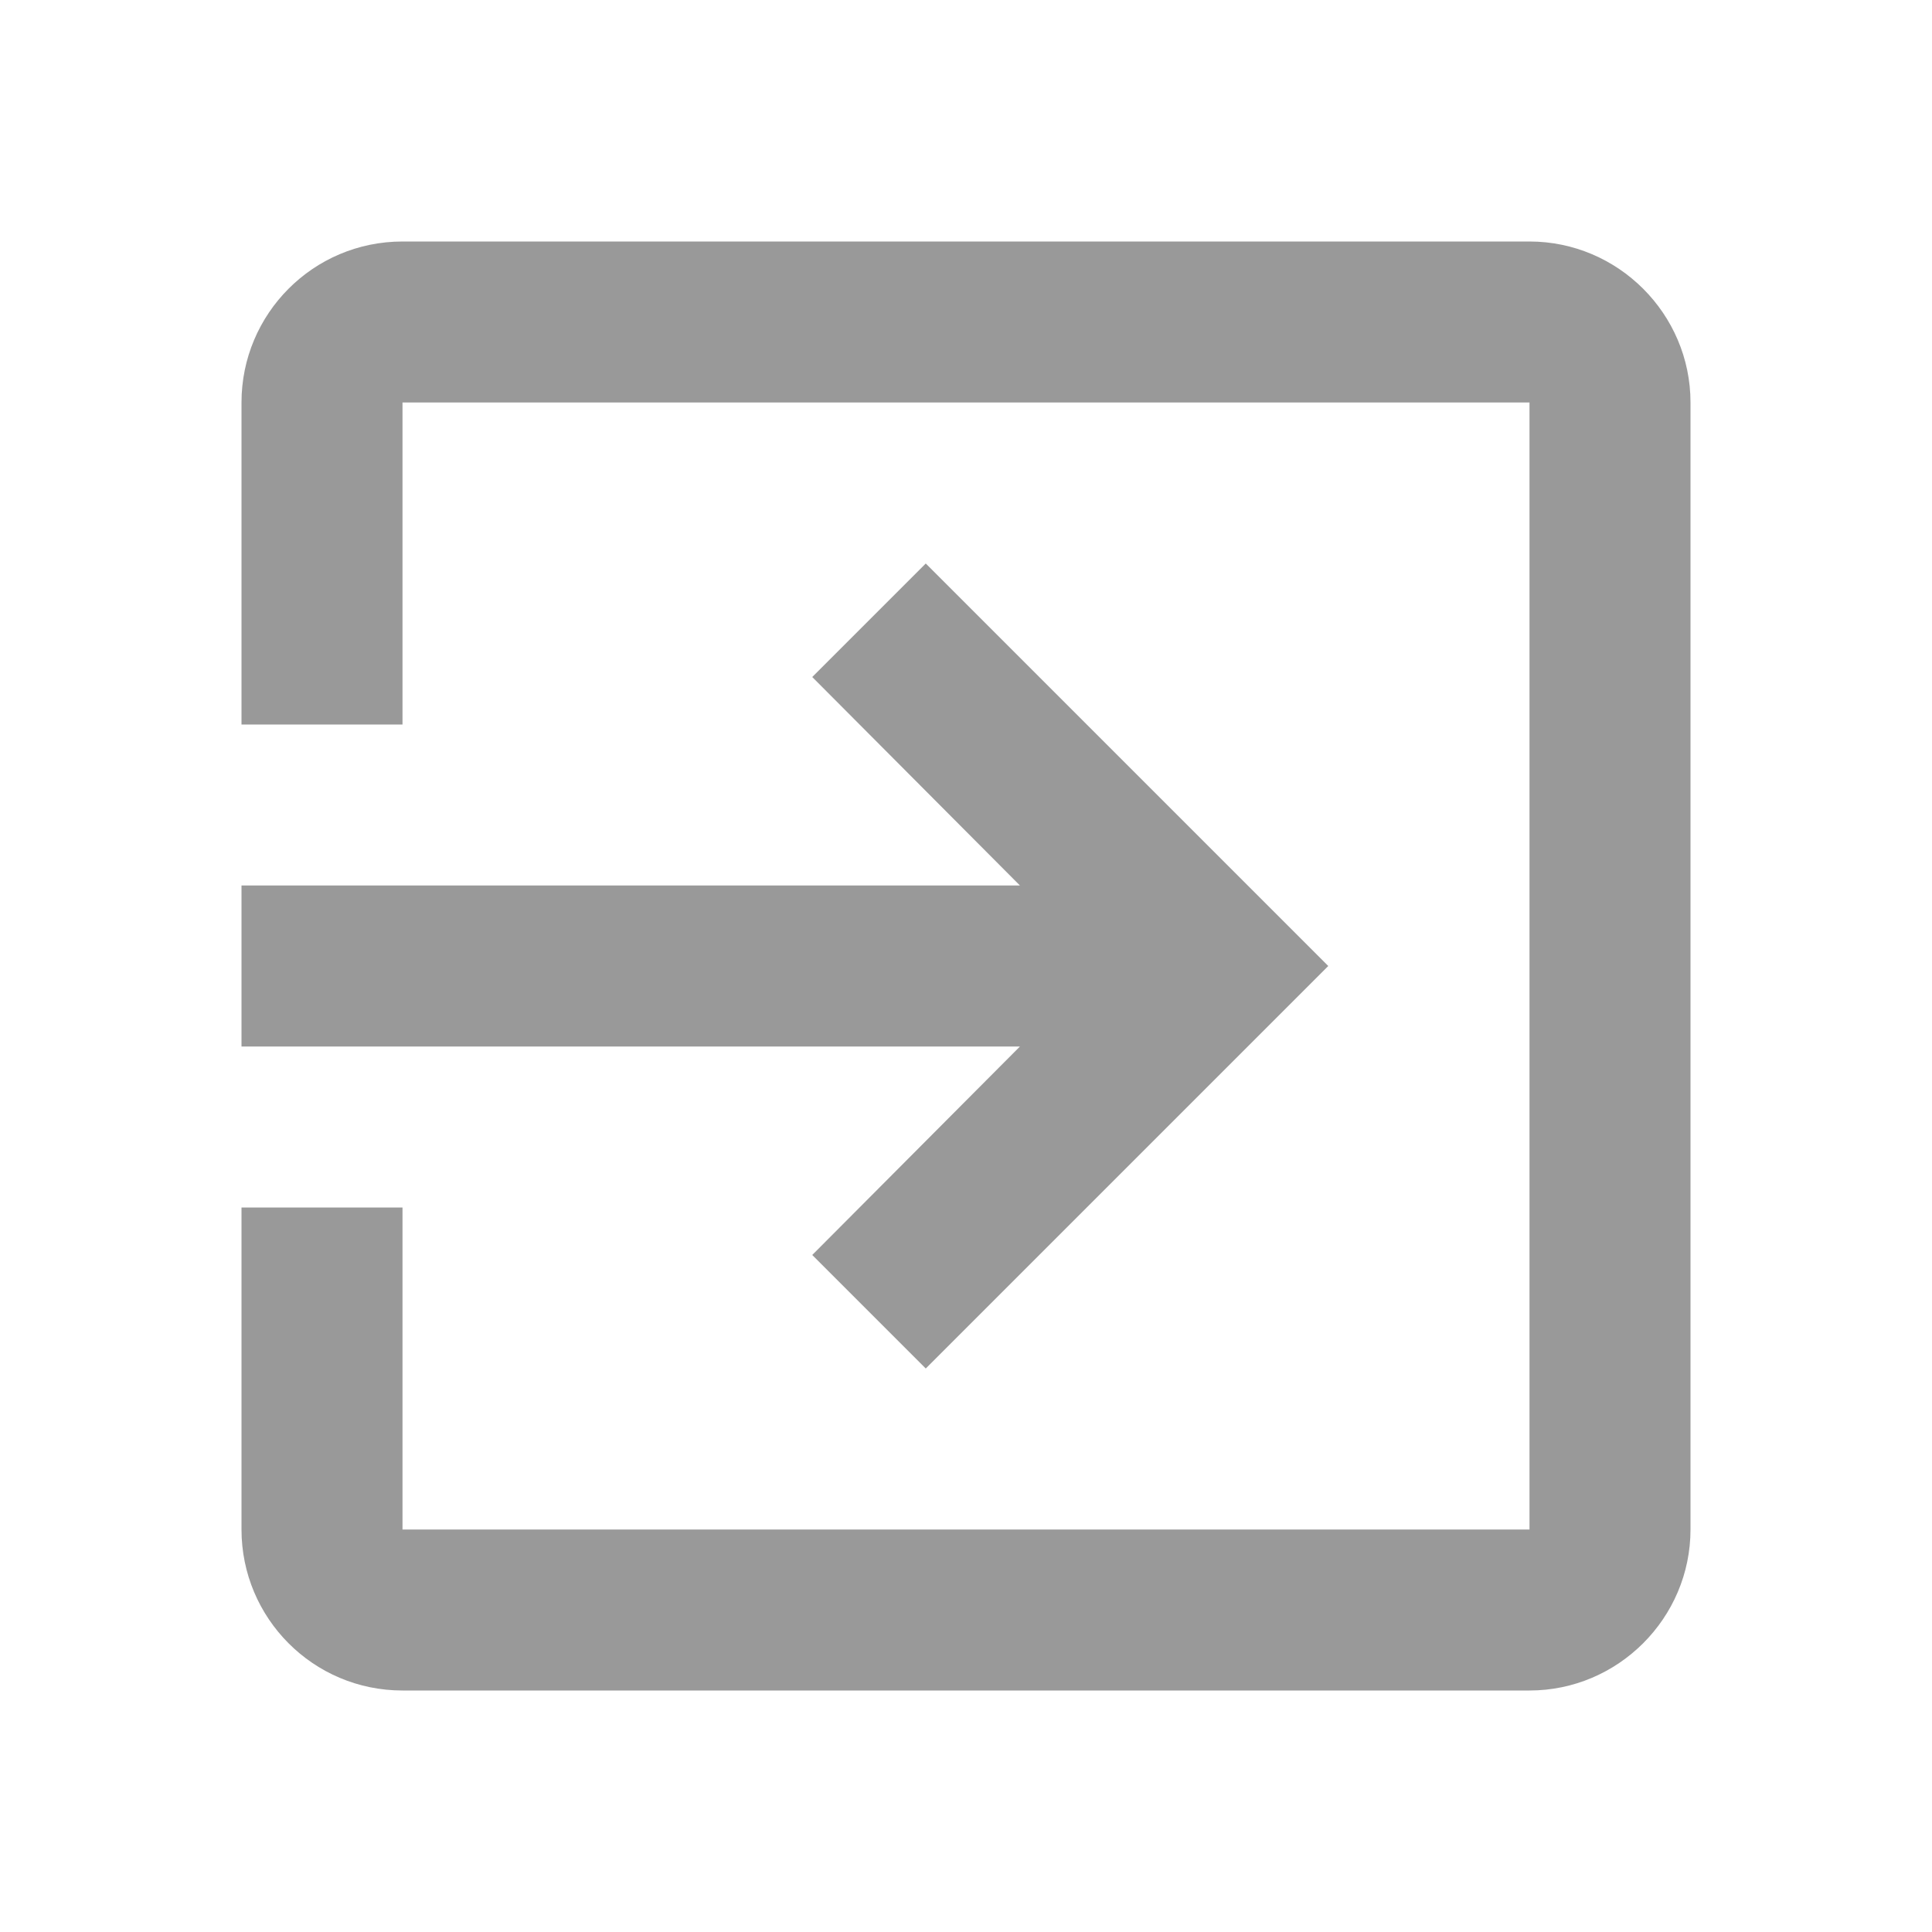
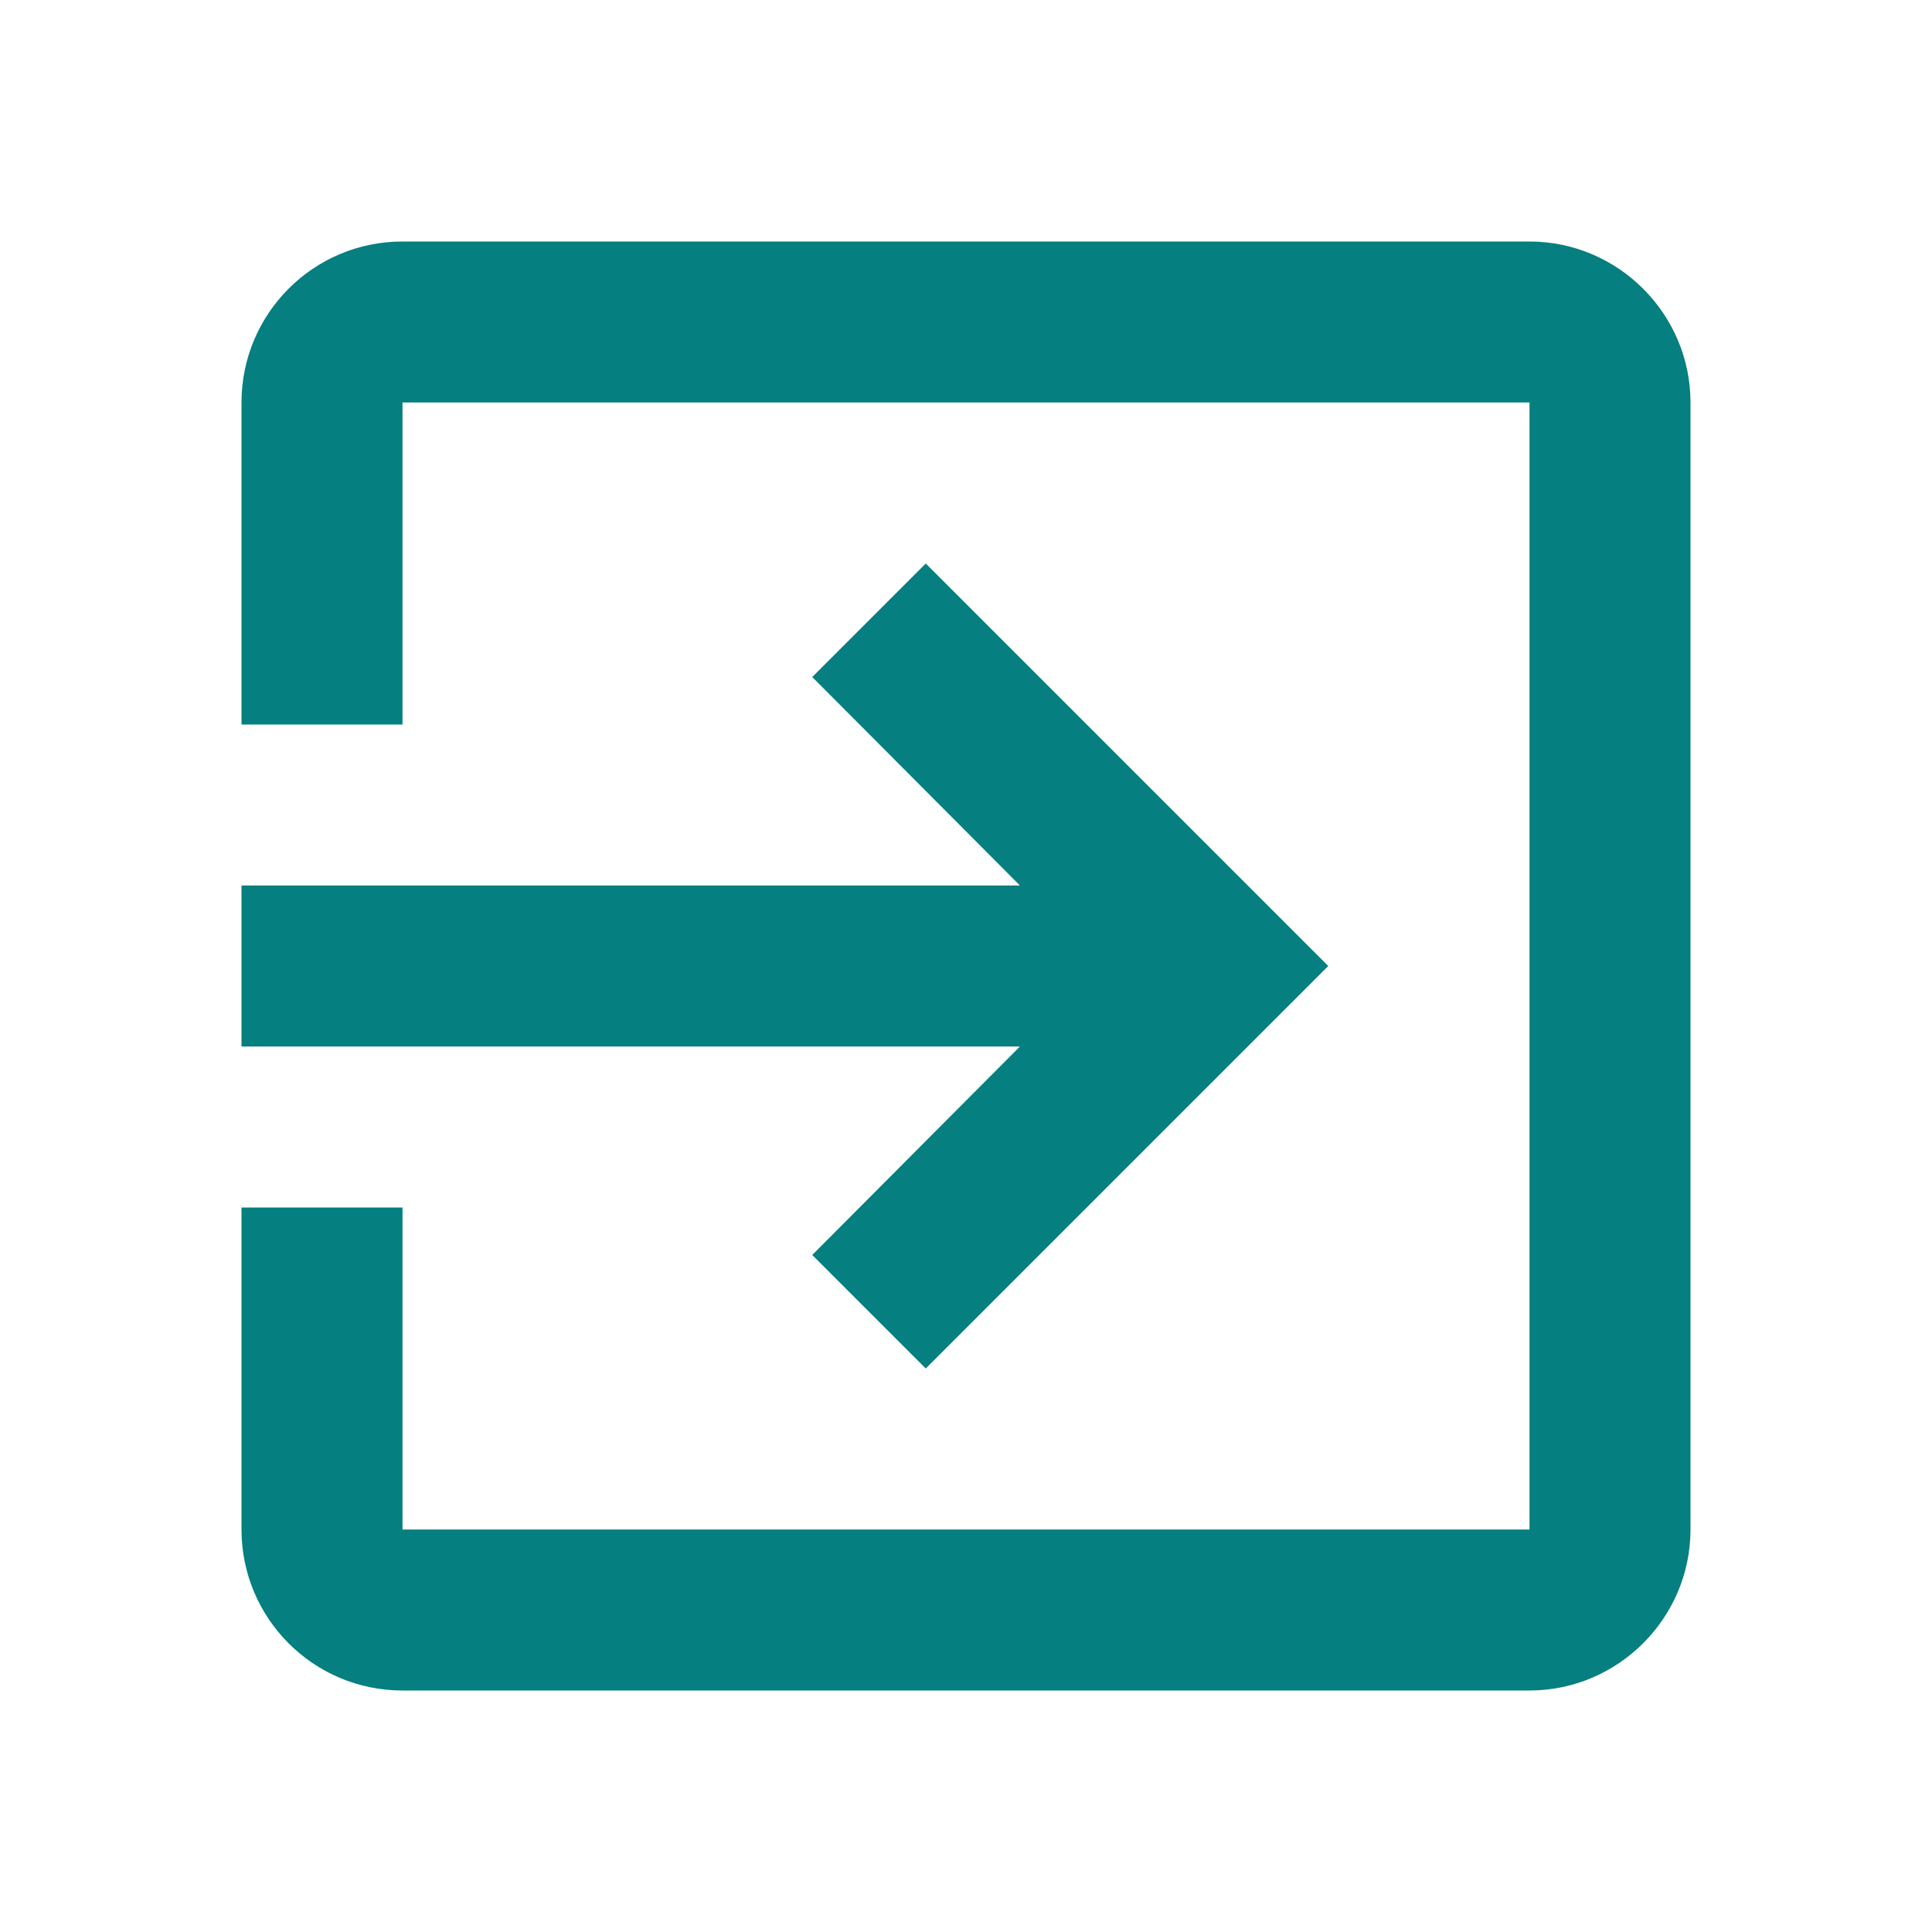
<svg xmlns="http://www.w3.org/2000/svg" fill="#000000" height="48" viewBox="0 0 24 24" width="48" id="svg2" version="1.1">
  <defs id="defs10" />
  <path d="M0 0h24v24H0z" fill="none" id="path4" />
-   <path d="M10.09 15.59L11.5 17l5-5-5-5-1.41 1.41L12.67 11H3v2h9.67l-2.58 2.59zM19 3H5c-1.11 0-2 .9-2 2v4h2V5h14v14H5v-4H3v4c0 1.1.89 2 2 2h14c1.1 0 2-.9 2-2V5c0-1.1-.9-2-2-2z" id="path6" style="fill:#999999" />
+   <path d="M10.09 15.59L11.5 17l5-5-5-5-1.41 1.41L12.67 11H3v2h9.67l-2.58 2.59zM19 3H5c-1.11 0-2 .9-2 2v4h2V5h14v14H5v-4H3v4c0 1.1.89 2 2 2h14c1.1 0 2-.9 2-2V5c0-1.1-.9-2-2-2z" id="path6" style="fill:#057f7f;fill-opacity:1" />
</svg>
